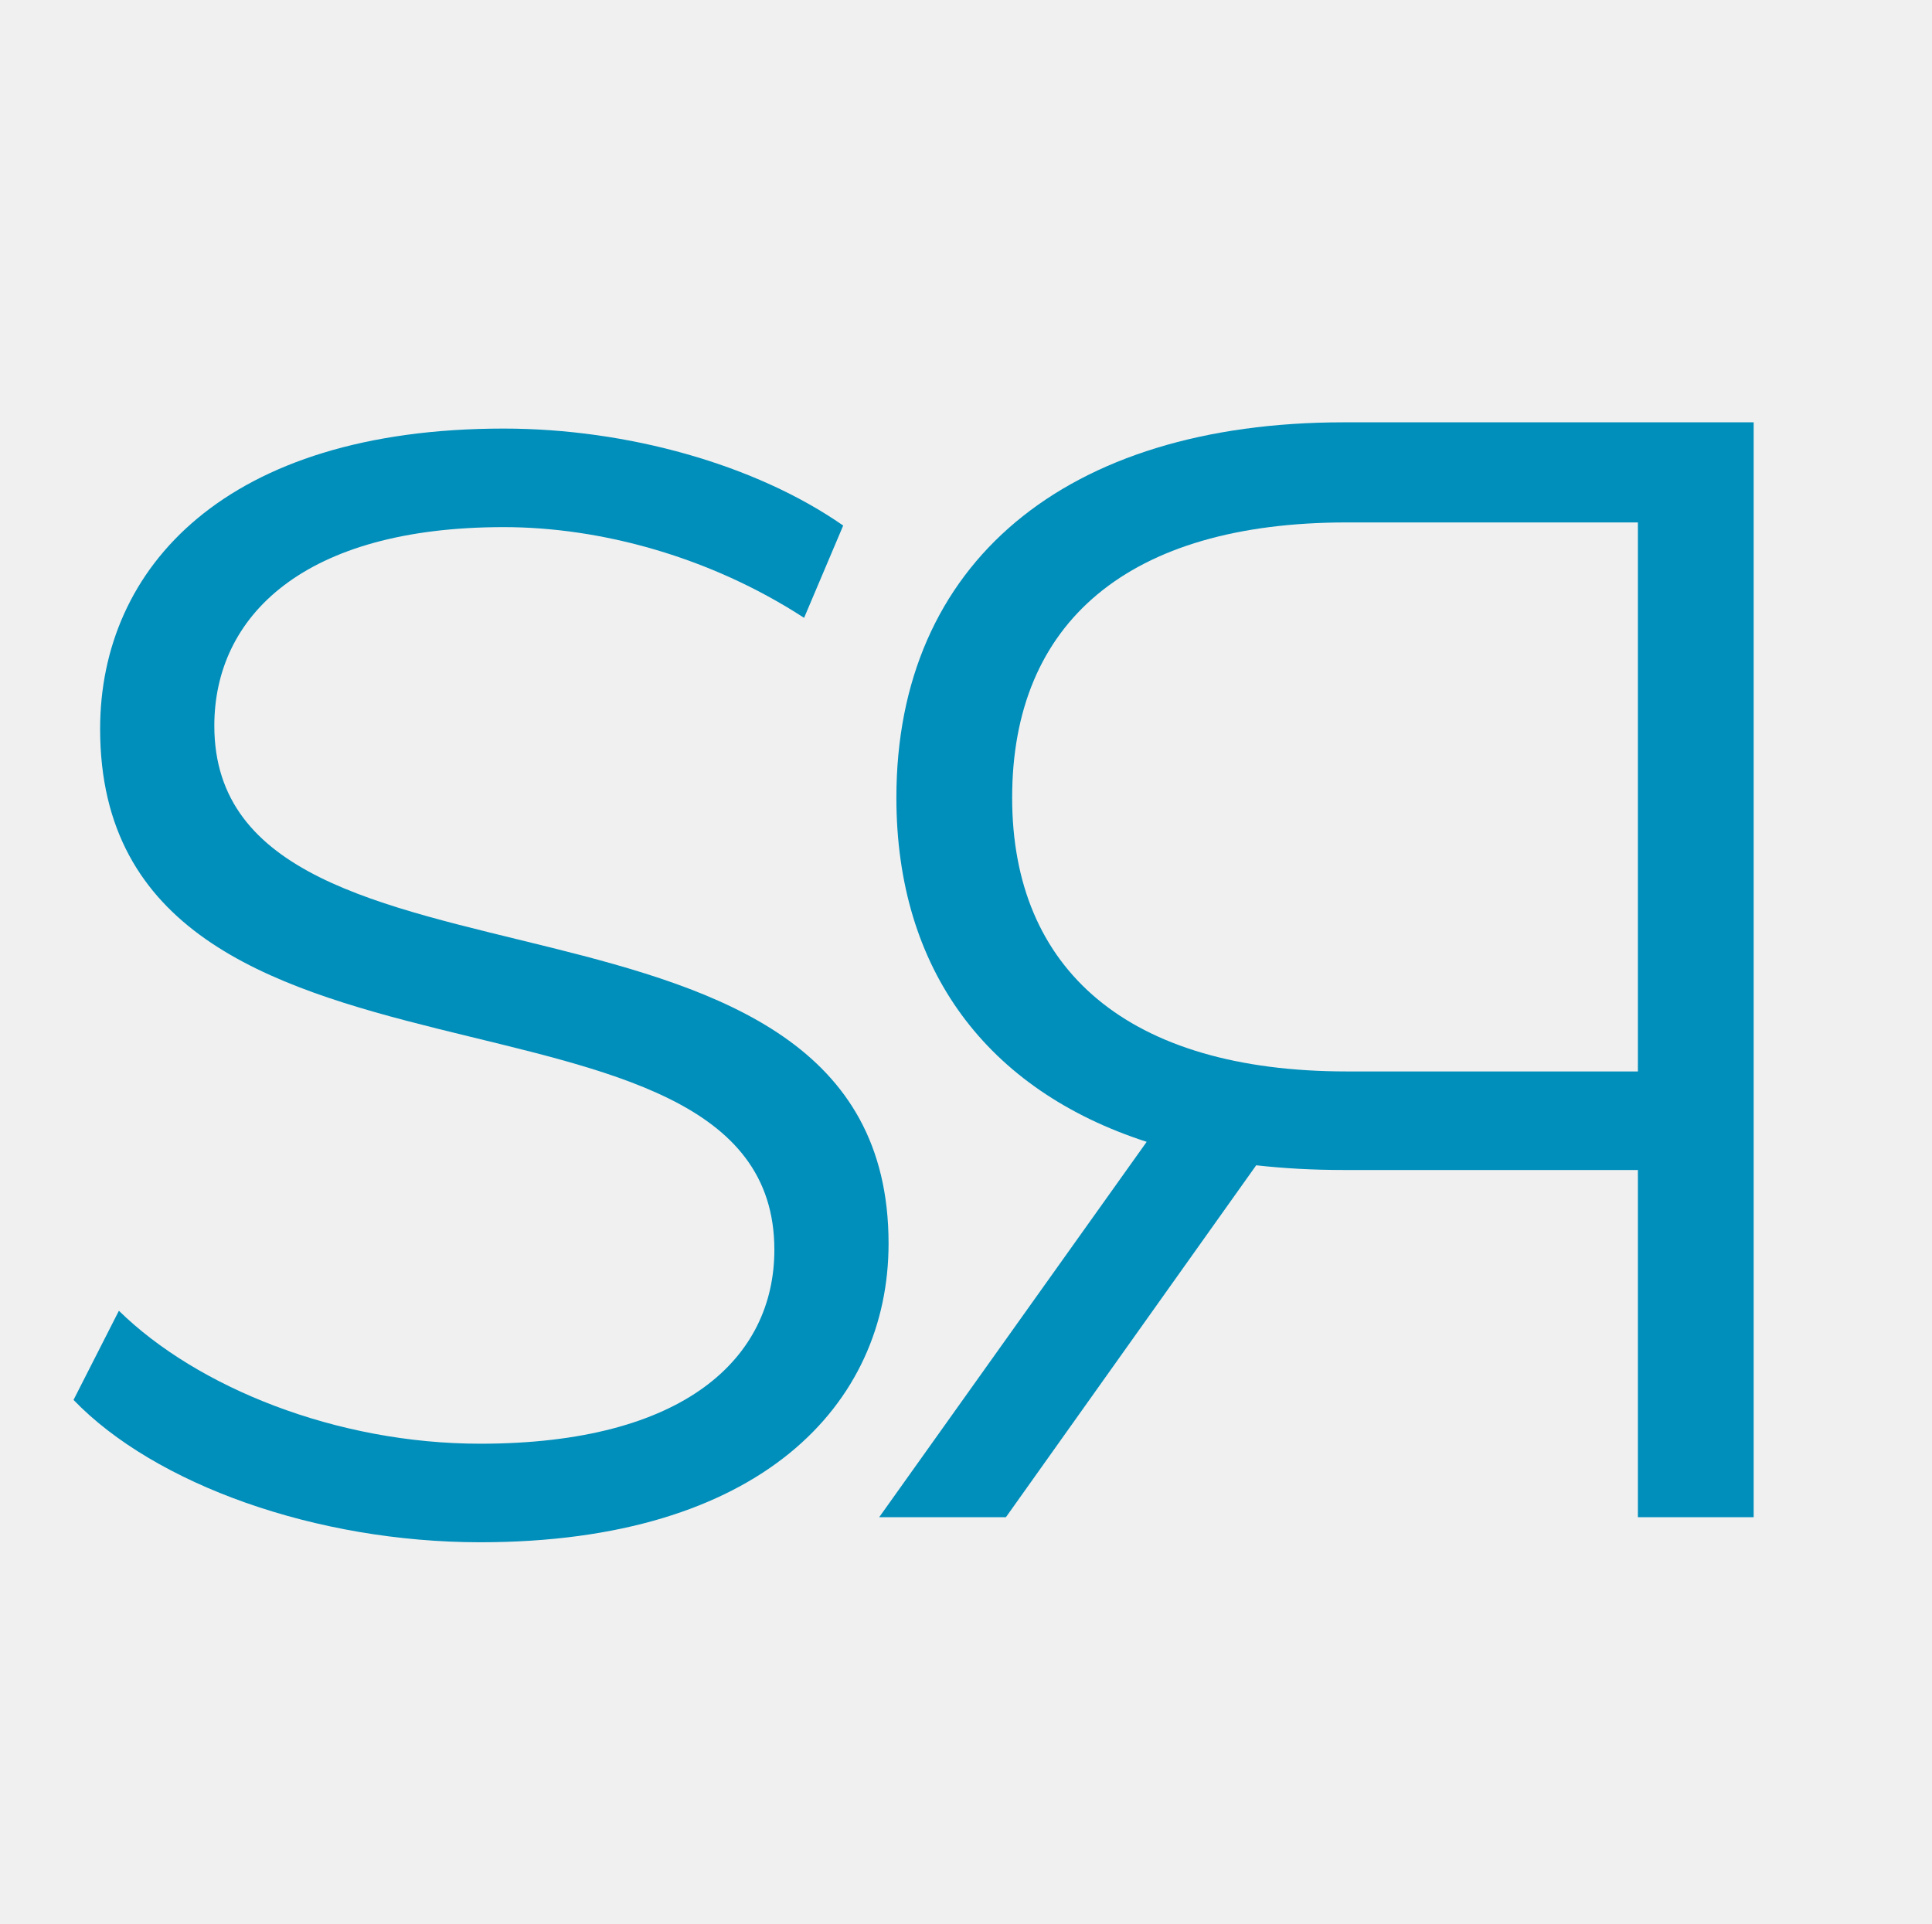
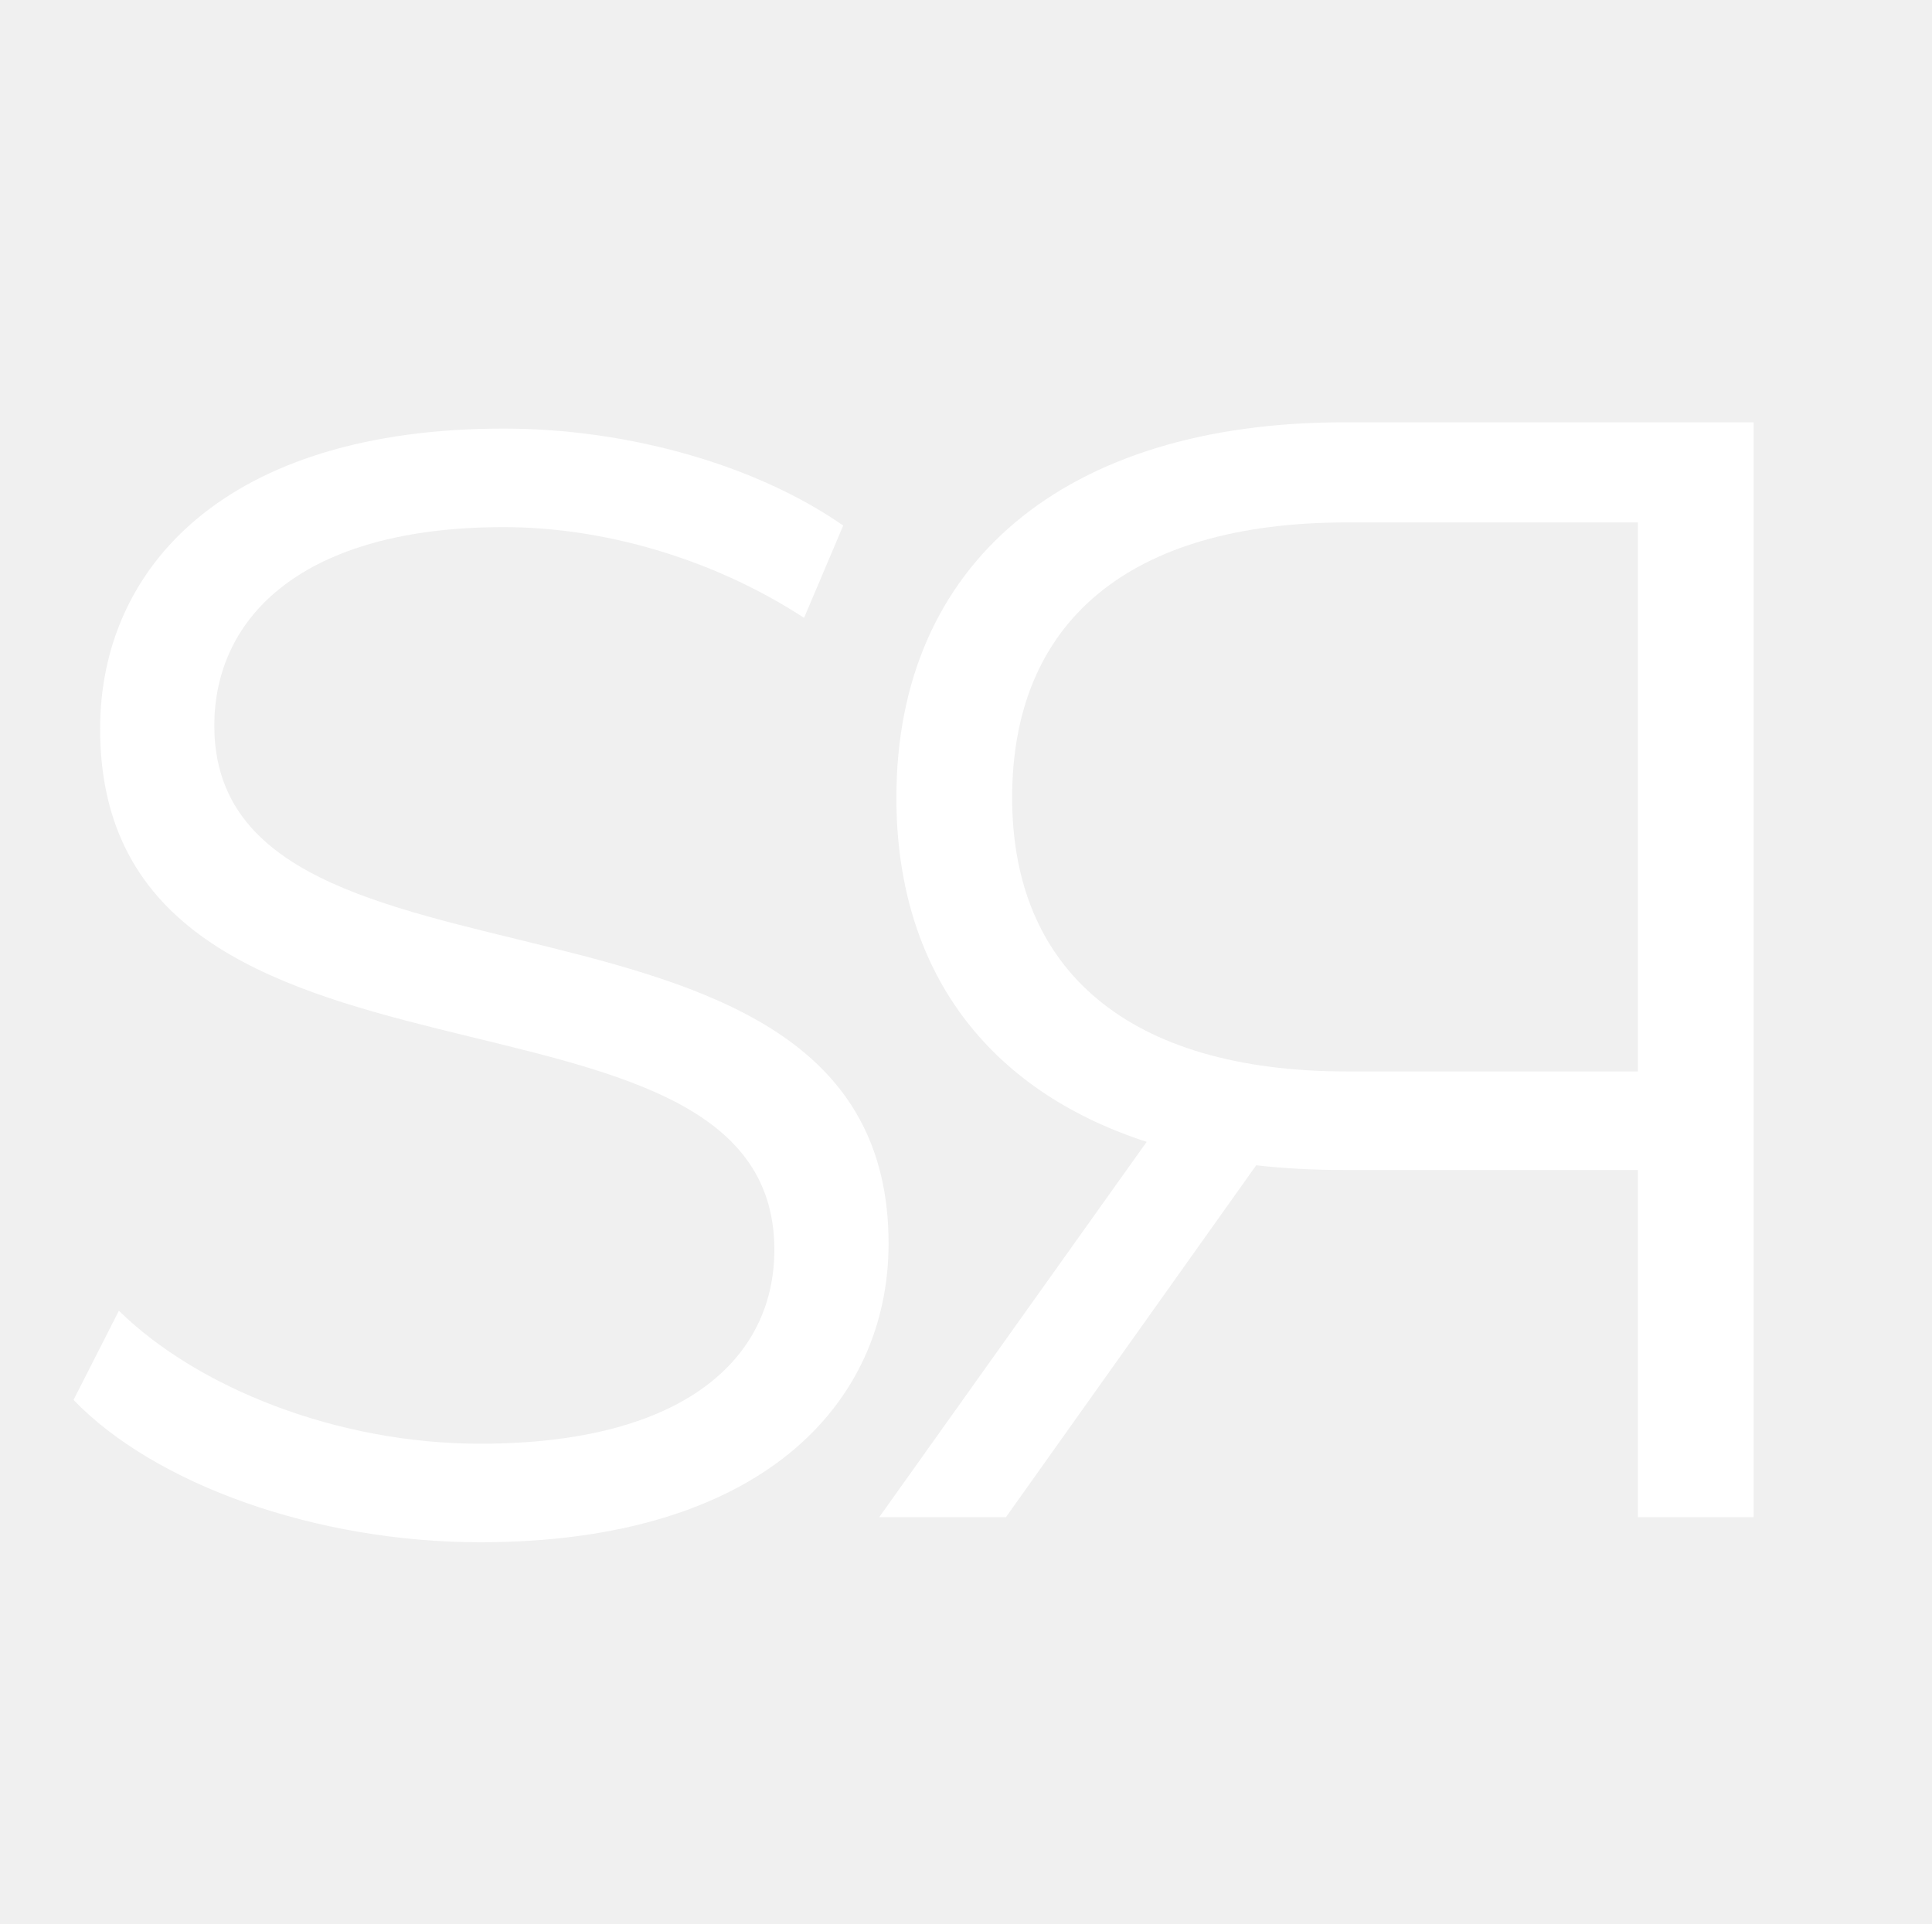
- <svg xmlns="http://www.w3.org/2000/svg" width="247" height="246" viewBox="0 0 247 246" fill="none">
-   <path d="M61.4 197.2C40.4 197.2 19.8 189.8 9.4 179L15.2 167.6C25.2 177.4 43 184.6 61.4 184.6C87.6 184.6 99 173.6 99 159.8C99 121.4 12.8 145 12.8 93.2C12.8 72.6 28.8 54.8 64.4 54.8C80.2 54.8 96.6 59.4 107.8 67.2L102.8 79C90.8 71.2 76.8 67.4 64.4 67.4C38.8 67.4 27.4 78.8 27.4 92.8C27.4 131.2 113.6 108 113.6 159C113.6 179.6 97.2 197.2 61.4 197.2Z" fill="#008EBB" />
-   <path d="M112.4 194H128.6L160.6 149C164.2 149.4 167.8 149.6 171.8 149.6H209.4V194H224.2V54H171.8C136.2 54 114.6 72 114.6 102C114.6 124 126.2 139.4 146.6 146L112.4 194ZM172.2 137C144.2 137 129.4 124 129.4 102C129.4 79.6 144.2 66.8 172.2 66.8H209.4V137H172.2Z" fill="#008EBB" />
+ <svg xmlns="http://www.w3.org/2000/svg" version="1.1" id="Livello_1" x="0px" y="0px" viewBox="0 0 247 246" style="enable-background:new 0 0 247 246;" xml:space="preserve">
+   <style type="text/css">
+ 	.st0{fill:#FFFFFF;}
+ </style>
+   <path class="st0" d="M61.4,197.2c-21,0-41.6-7.4-52-18.2l5.8-11.4c10,9.8,27.8,17,46.2,17c26.2,0,37.6-11,37.6-24.8  c0-38.4-86.2-14.8-86.2-66.6c0-20.6,16-38.4,51.6-38.4c15.8,0,32.2,4.6,43.4,12.4l-5,11.8c-12-7.8-26-11.6-38.4-11.6  c-25.6,0-37,11.4-37,25.4c0,38.4,86.2,15.2,86.2,66.2C113.6,179.6,97.2,197.2,61.4,197.2z" />
+   <path class="st0" d="M112.4,194h16.2l32-45c3.6,0.4,7.2,0.6,11.2,0.6h37.6V194h14.8V54h-52.4c-35.6,0-57.2,18-57.2,48  c0,22,11.6,37.4,32,44L112.4,194z M172.2,137c-28,0-42.8-13-42.8-35c0-22.4,14.8-35.2,42.8-35.2h37.2V137H172.2z" />
</svg>
